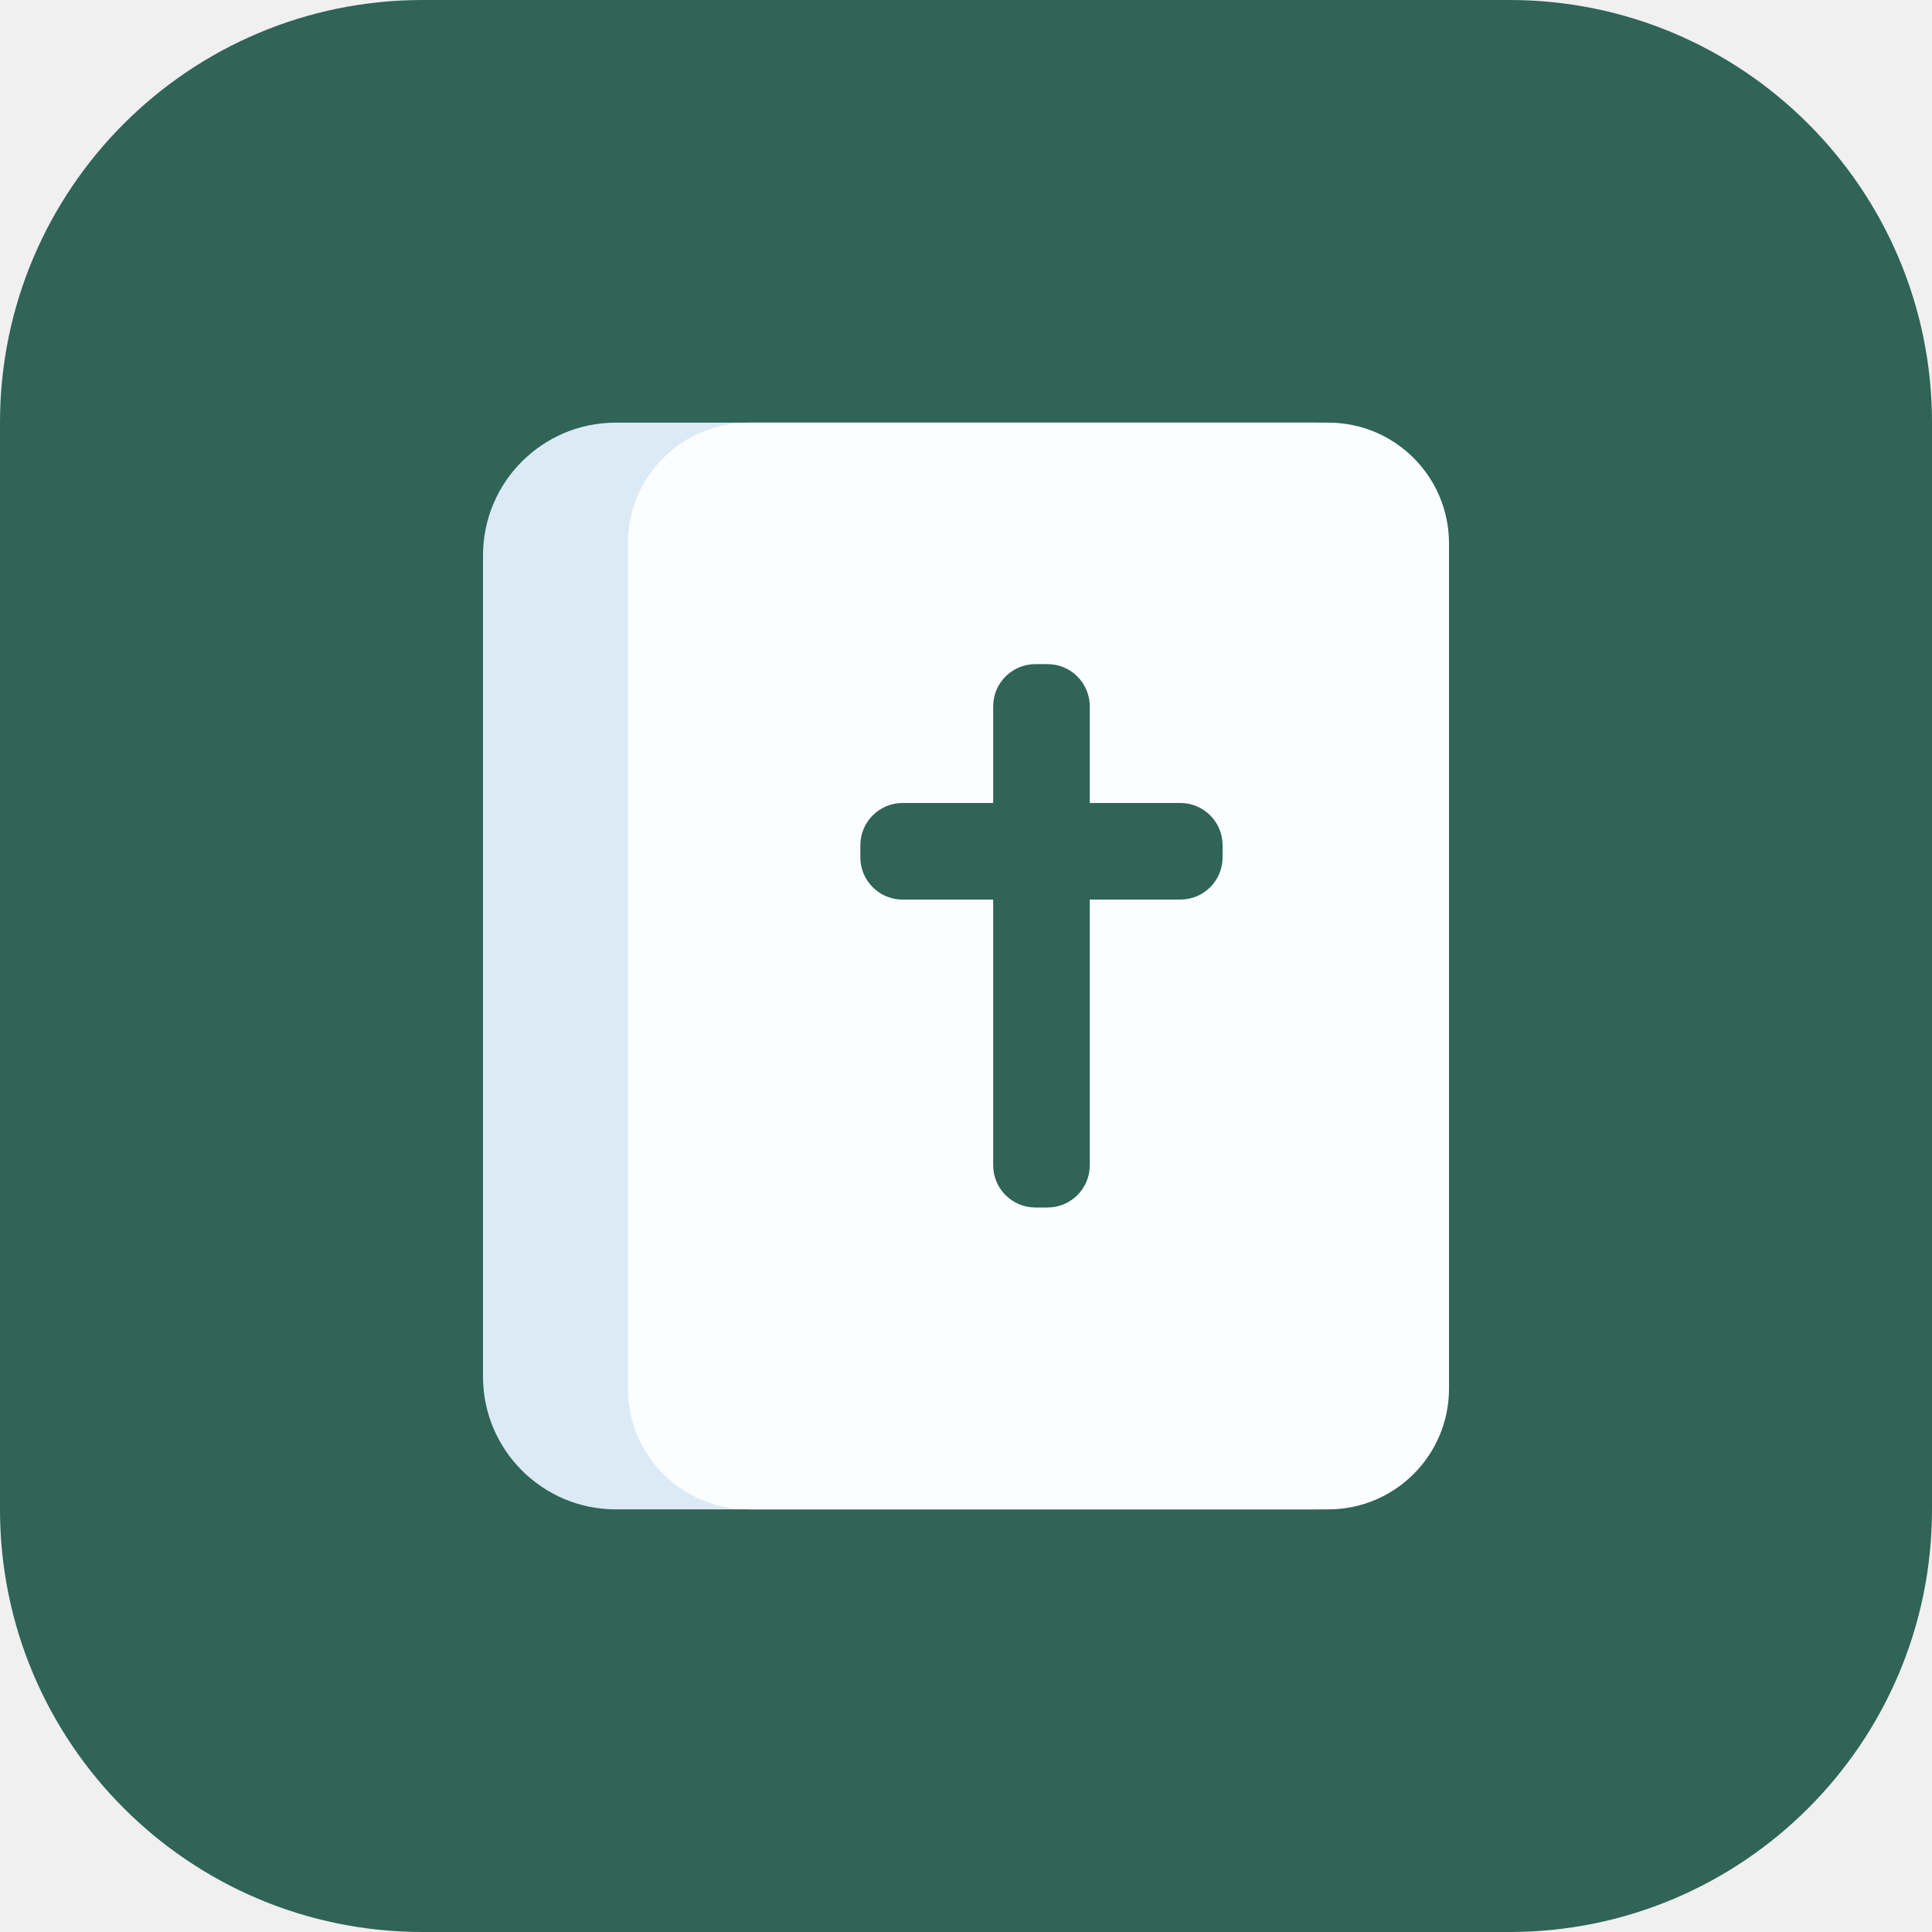
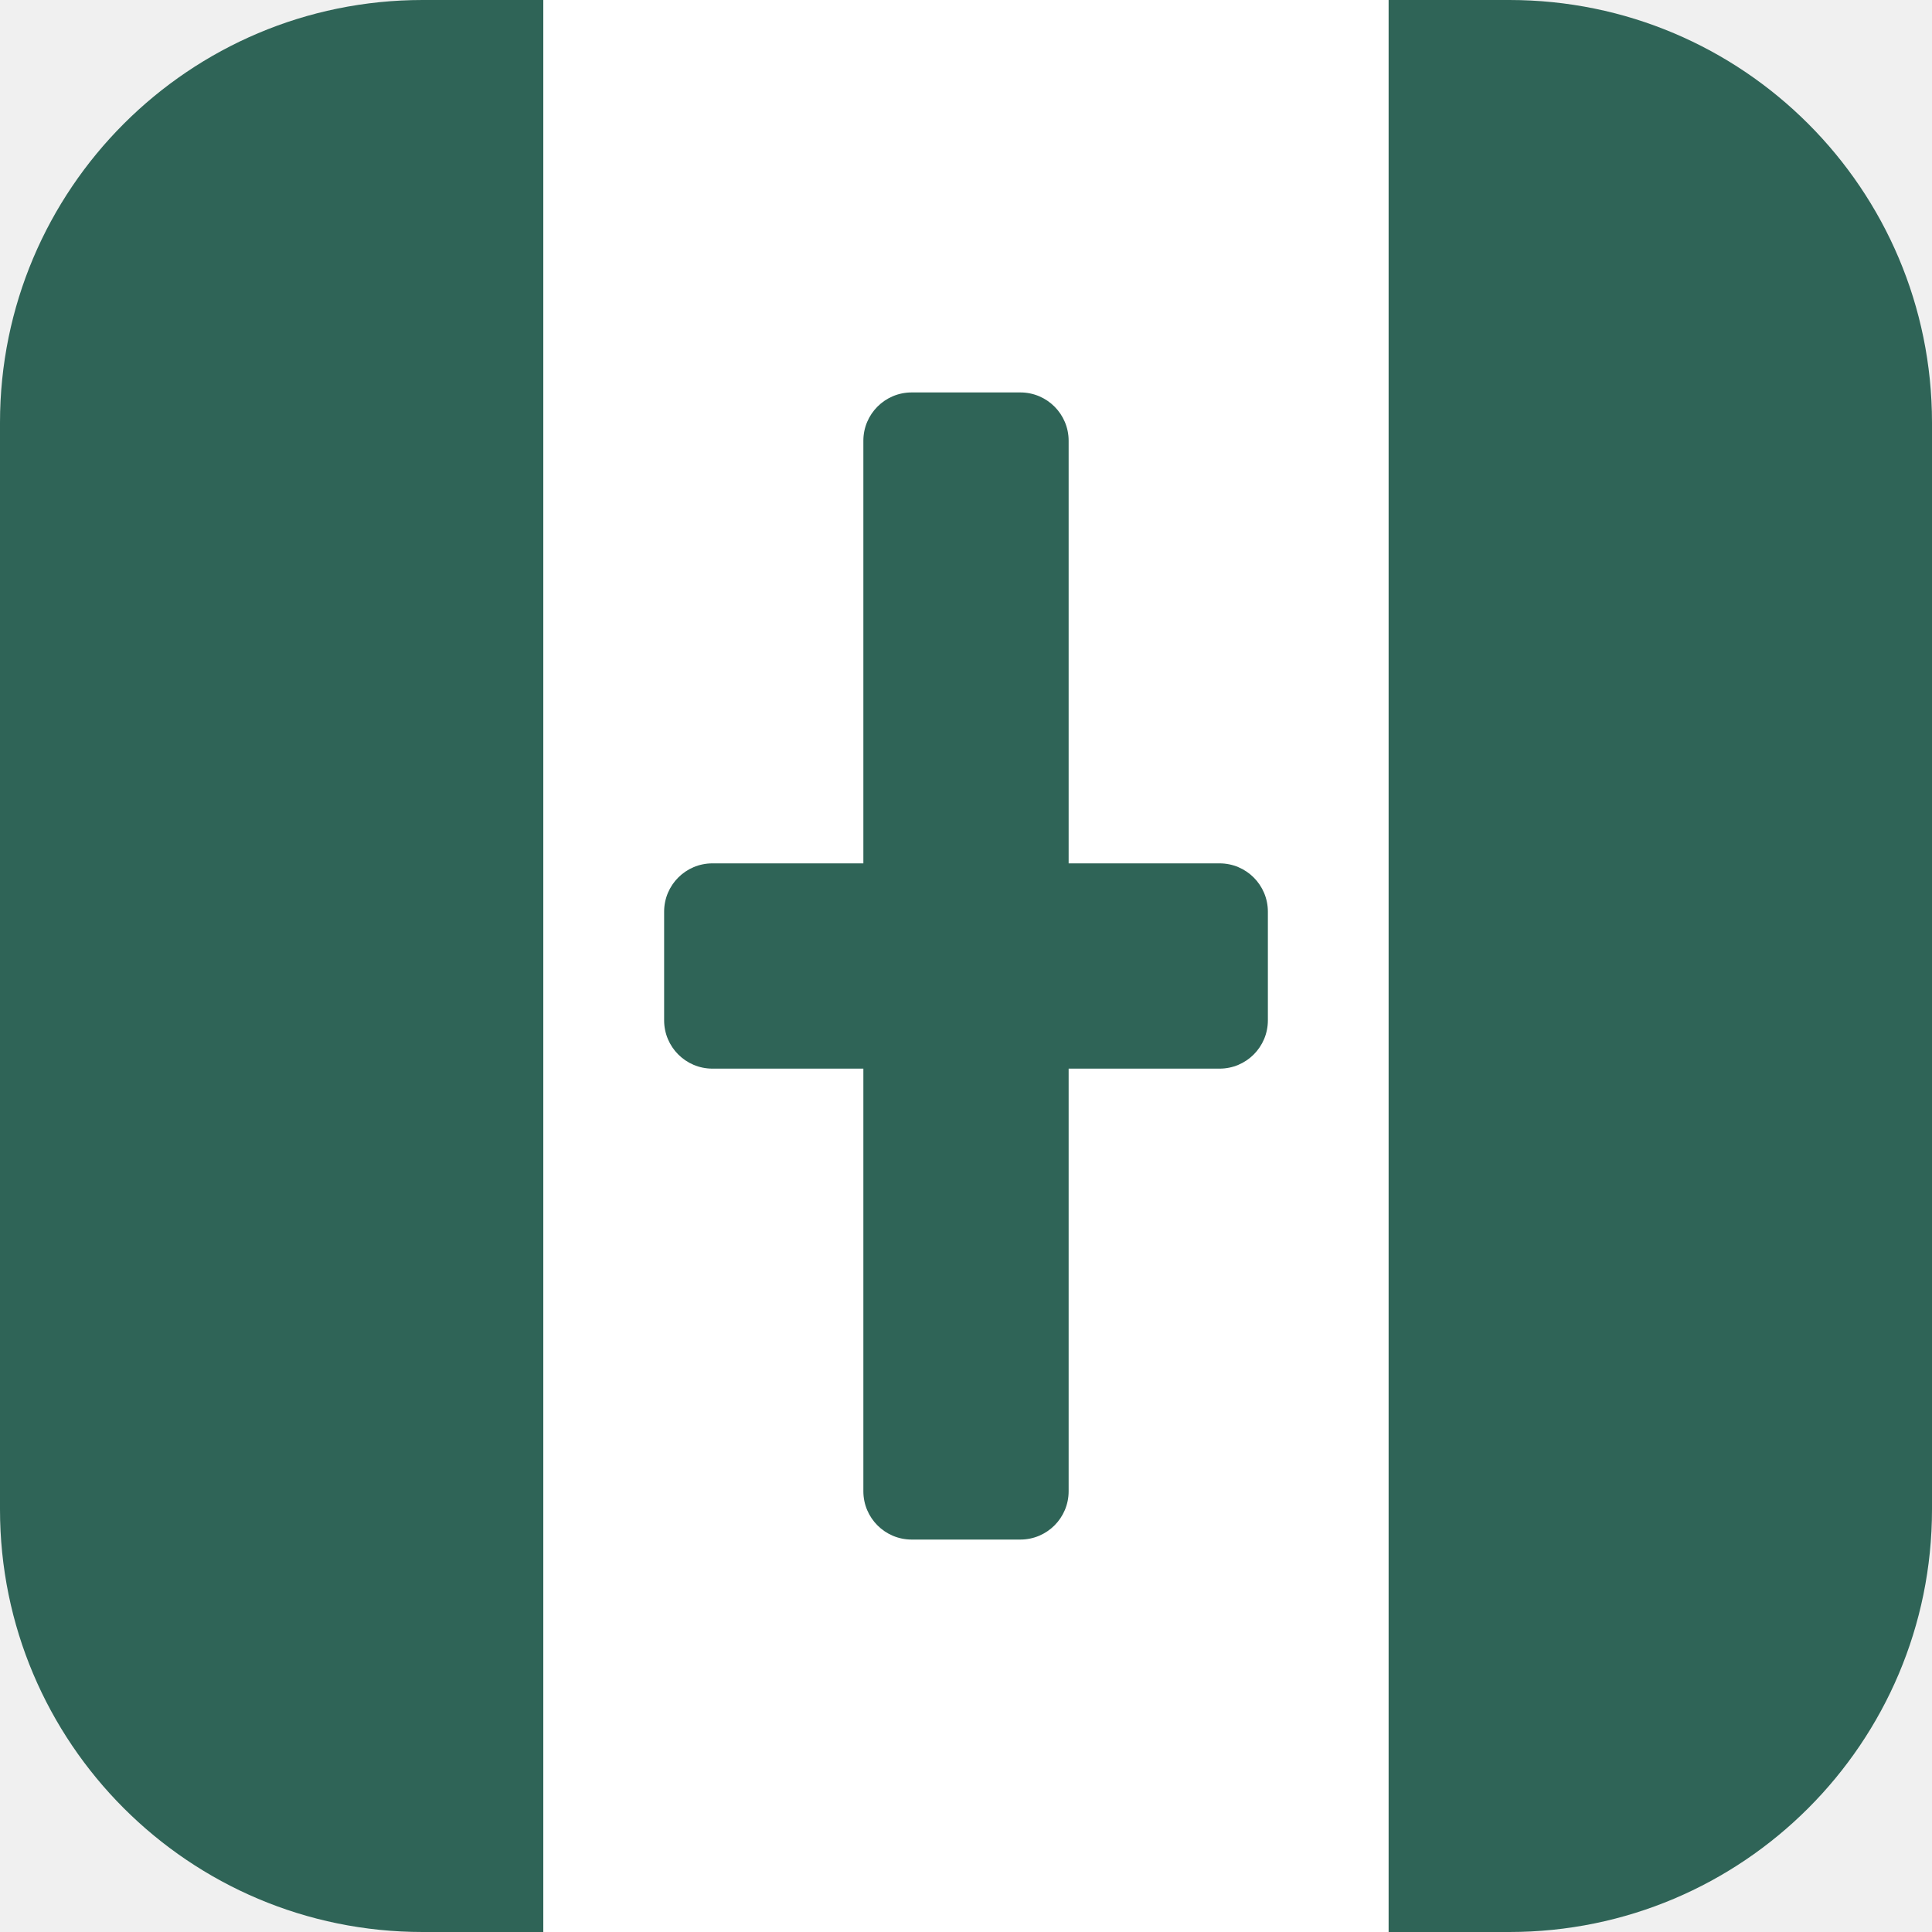
<svg xmlns="http://www.w3.org/2000/svg" viewBox="0 0 32 32" width="32" height="32" role="img" aria-label="Open Source Bible">
-   <rect width="32" height="32" rx="7" fill="#2F6457" />
-   <rect x="8" y="7" width="16" height="18" rx="2.2" fill="#DCEAF5" />
-   <rect x="10.4" y="7" width="13.6" height="18" rx="2" fill="#FBFDFF" />
-   <rect x="16.45" y="11" width="1.6" height="9" rx="0.7" fill="#2F6457" />
-   <rect x="14.25" y="13.3" width="6" height="1.6" rx="0.7" fill="#2F6457" />
+   <defs>
+     <clipPath id="round">
+       <rect width="32" height="32" rx="7" />
+     </clipPath>
+   </defs>
+   <g clip-path="url(#round)">
+     <rect x="0" y="0" width="9" height="32" fill="#2F6457" />
+     <rect x="9" y="0" width="14" height="32" fill="#FFFFFF" />
+     <rect x="23" y="0" width="9" height="32" fill="#2F6457" />
+     <rect x="14.3" y="6.5" width="3.4" height="19" rx="0.8" fill="#2F6457" />
+     <rect x="11" y="14.3" width="10" height="3.4" rx="0.8" fill="#2F6457" />
+   </g>
</svg>
